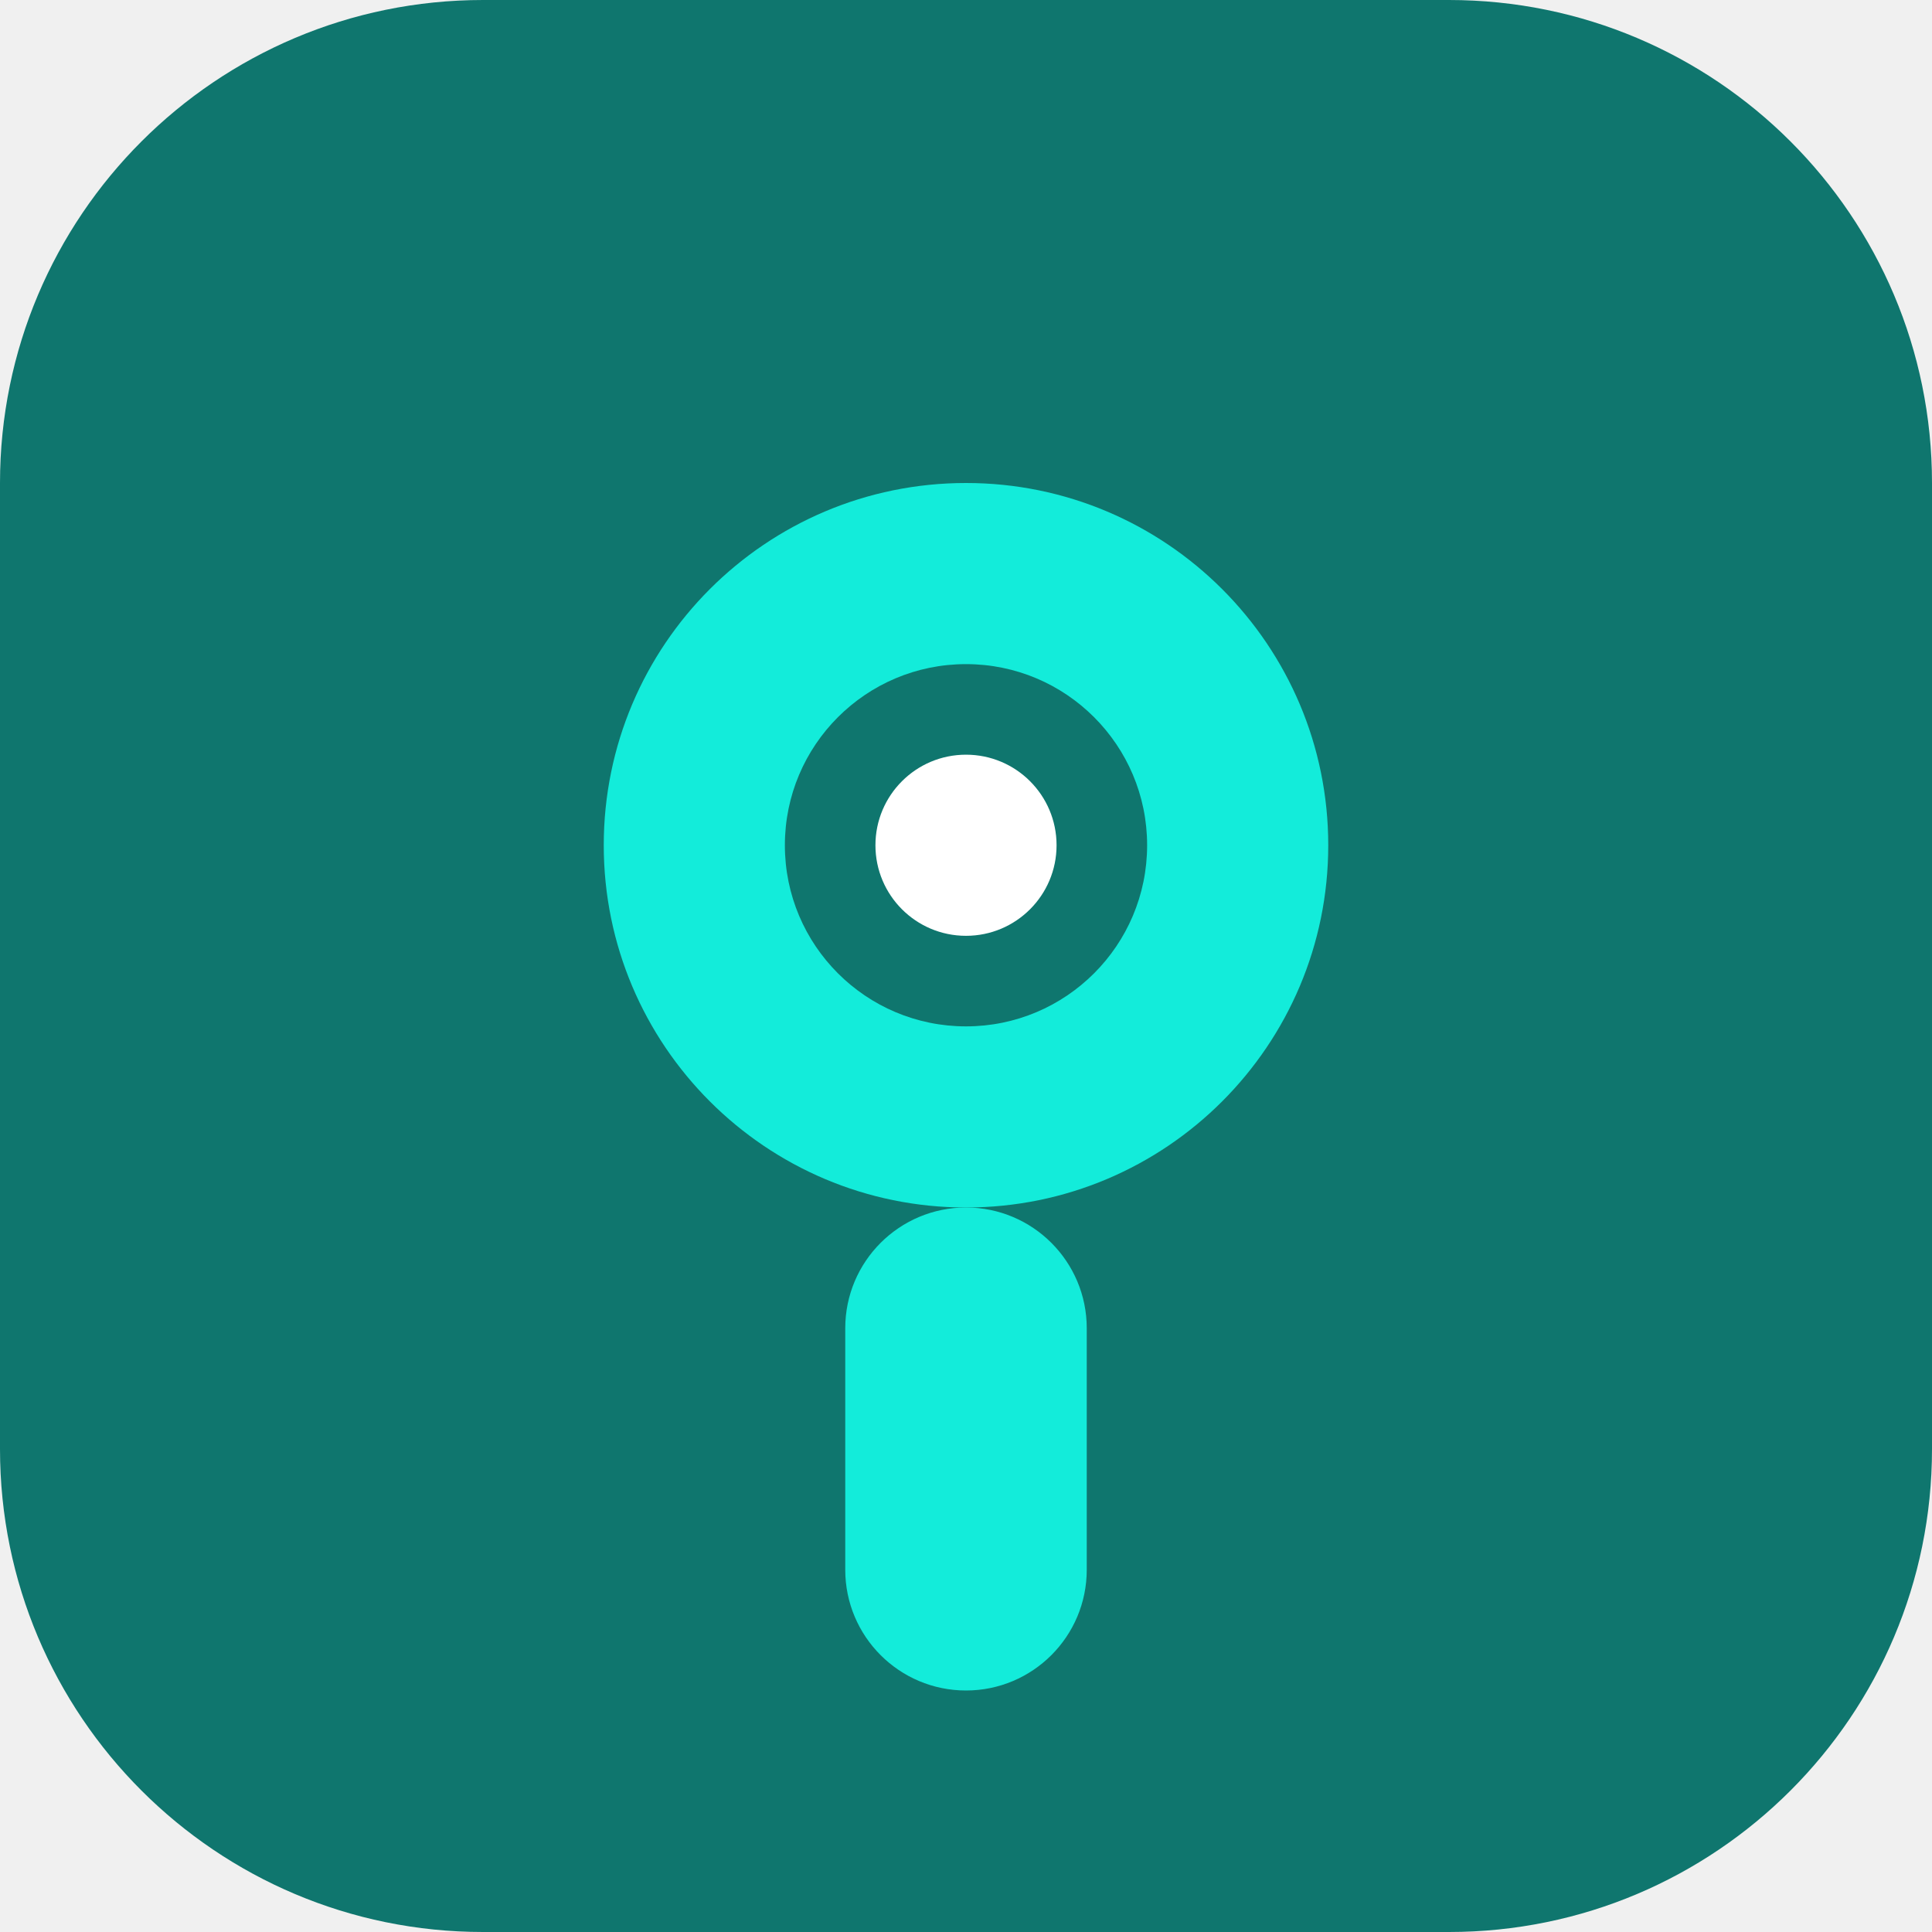
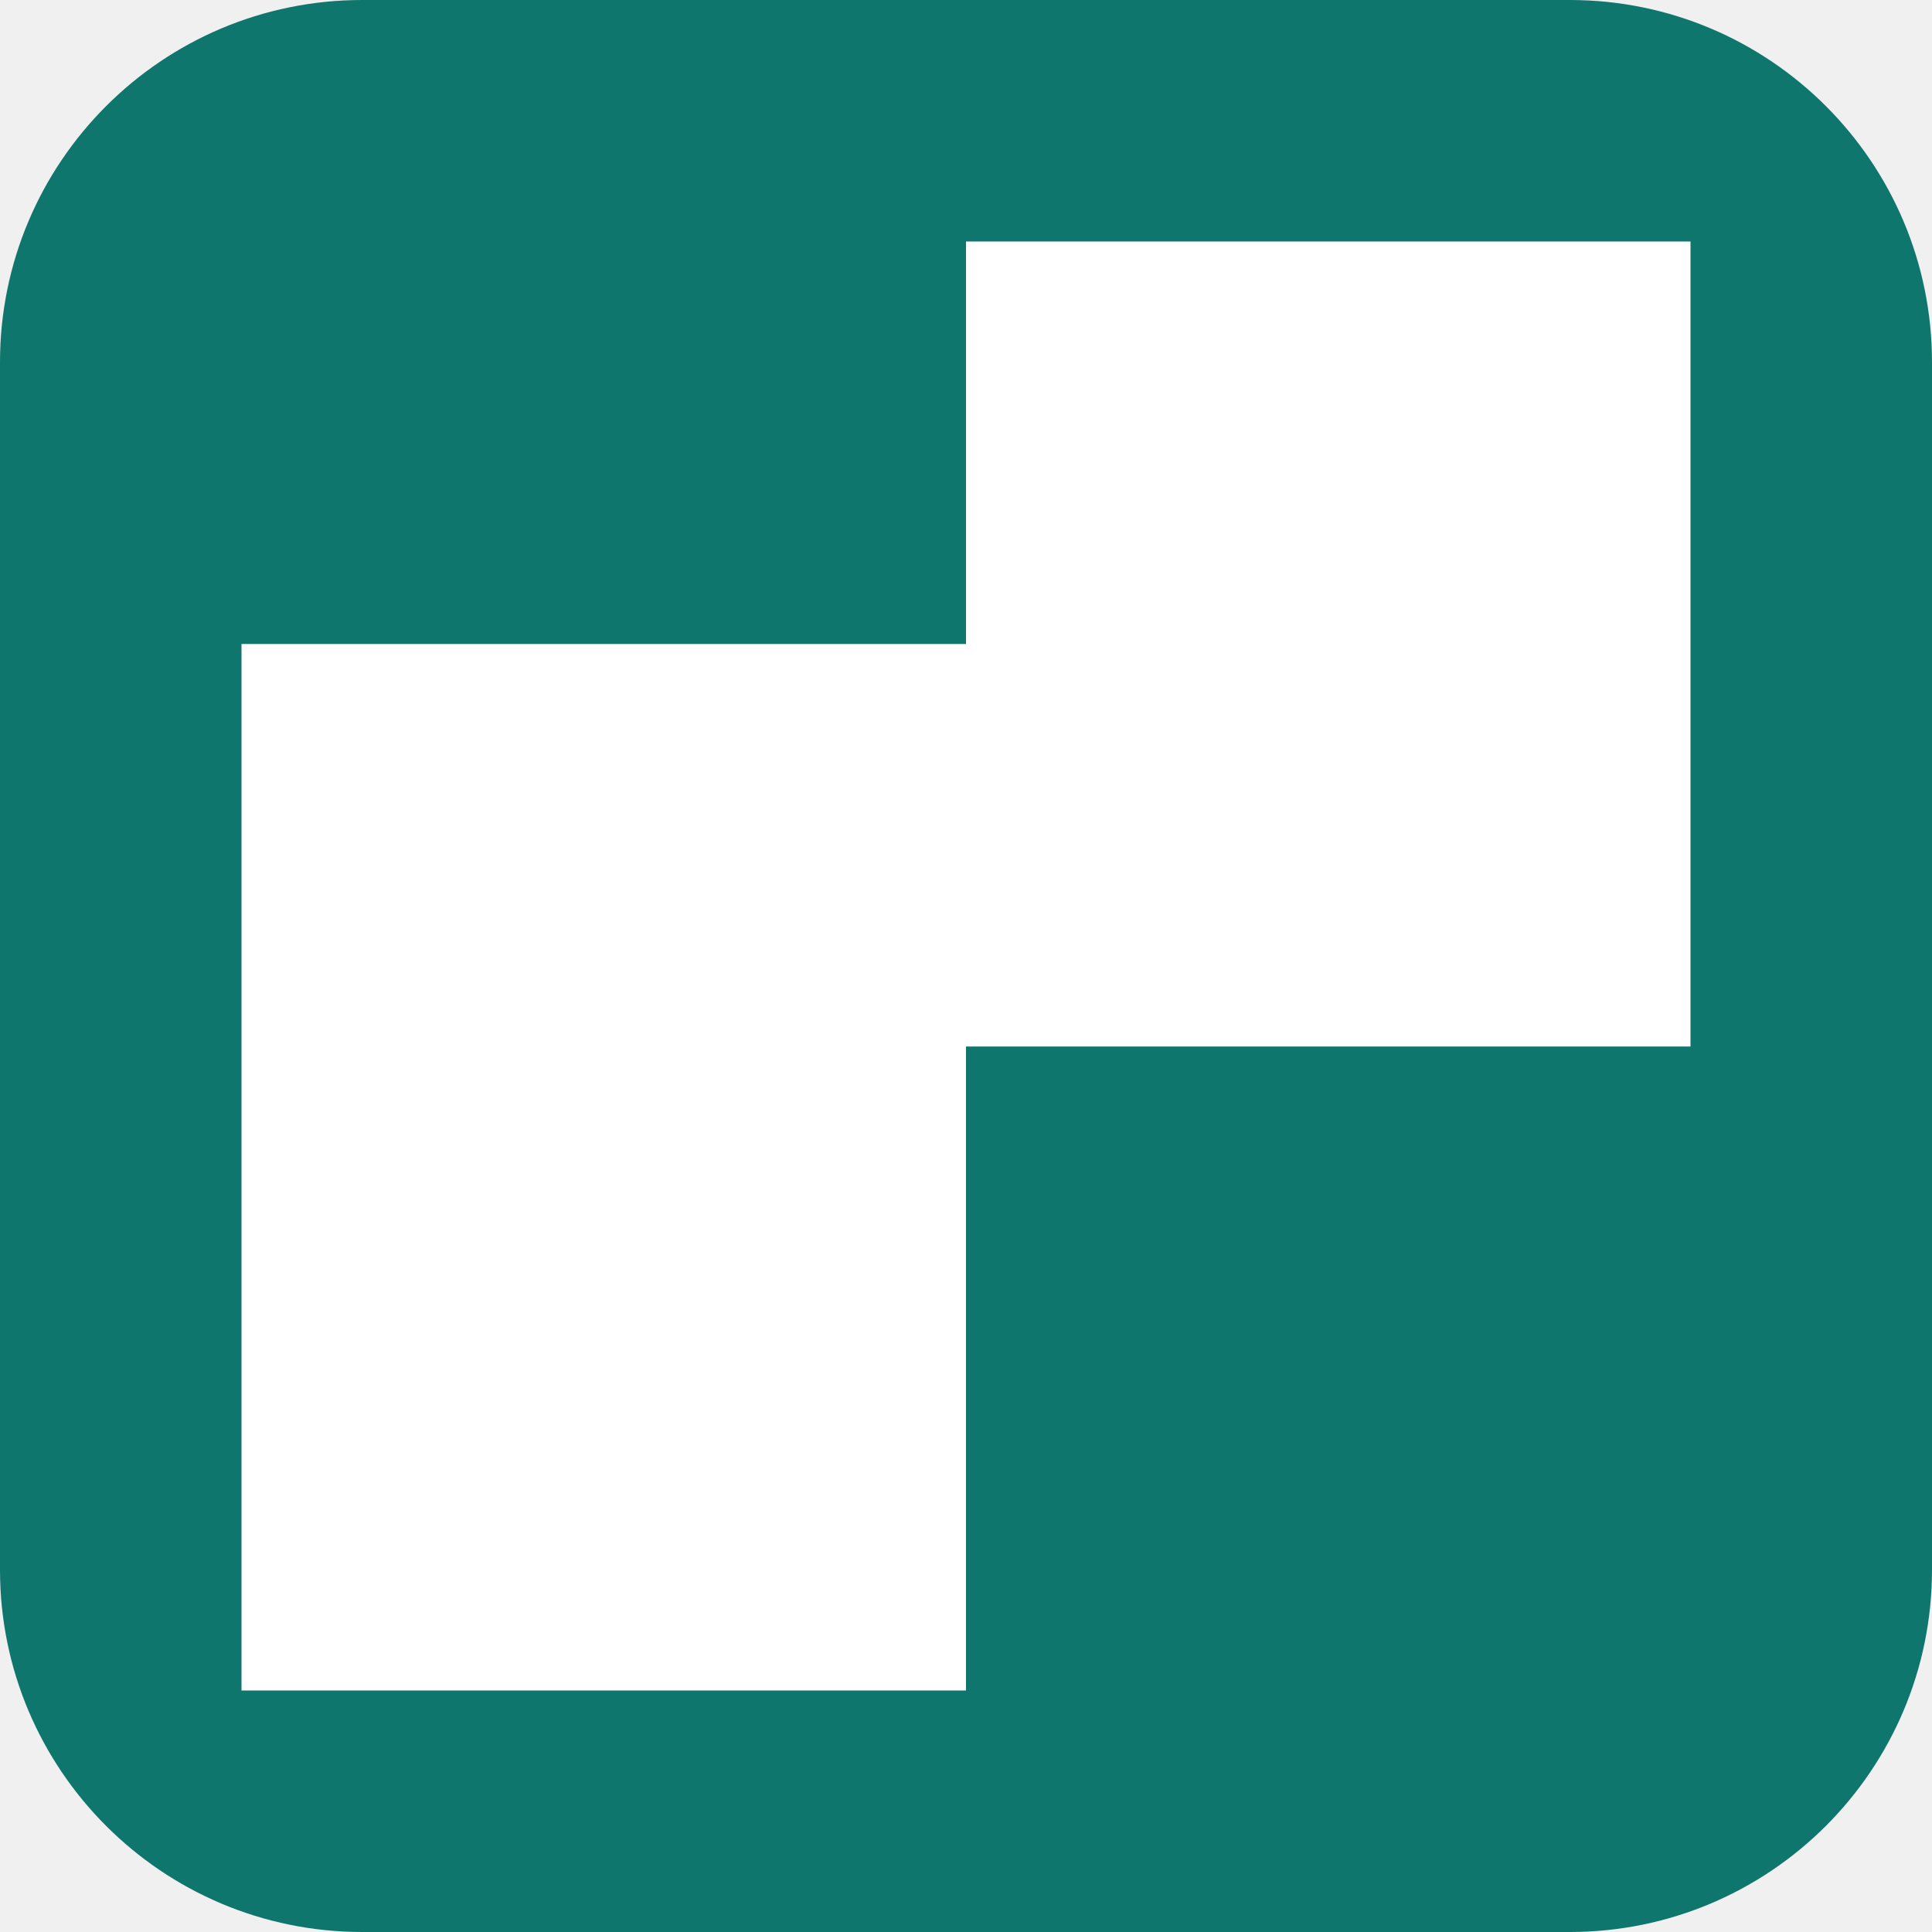
<svg xmlns="http://www.w3.org/2000/svg" viewBox="0 0 64 64" fill="none">
-   <rect width="64" height="64" rx="16" fill="#0F766E" />
-   <circle cx="32" cy="28" r="12" fill="#13ECDA" />
-   <rect x="28" y="40" width="8" height="16" rx="4" fill="#13ECDA" />
-   <circle cx="32" cy="28" r="6" fill="#0F766E" />
-   <circle cx="32" cy="28" r="3" fill="#FFFFFF" />
+   <rect width="64" height="64" rx="12" fill="#0F766E" />
+   <path fill-rule="evenodd" clip-rule="evenodd" d="M32 8H56V21.333V34.667H32V56H8V34.667V21.333H32V8Z" fill="white" />
</svg>
